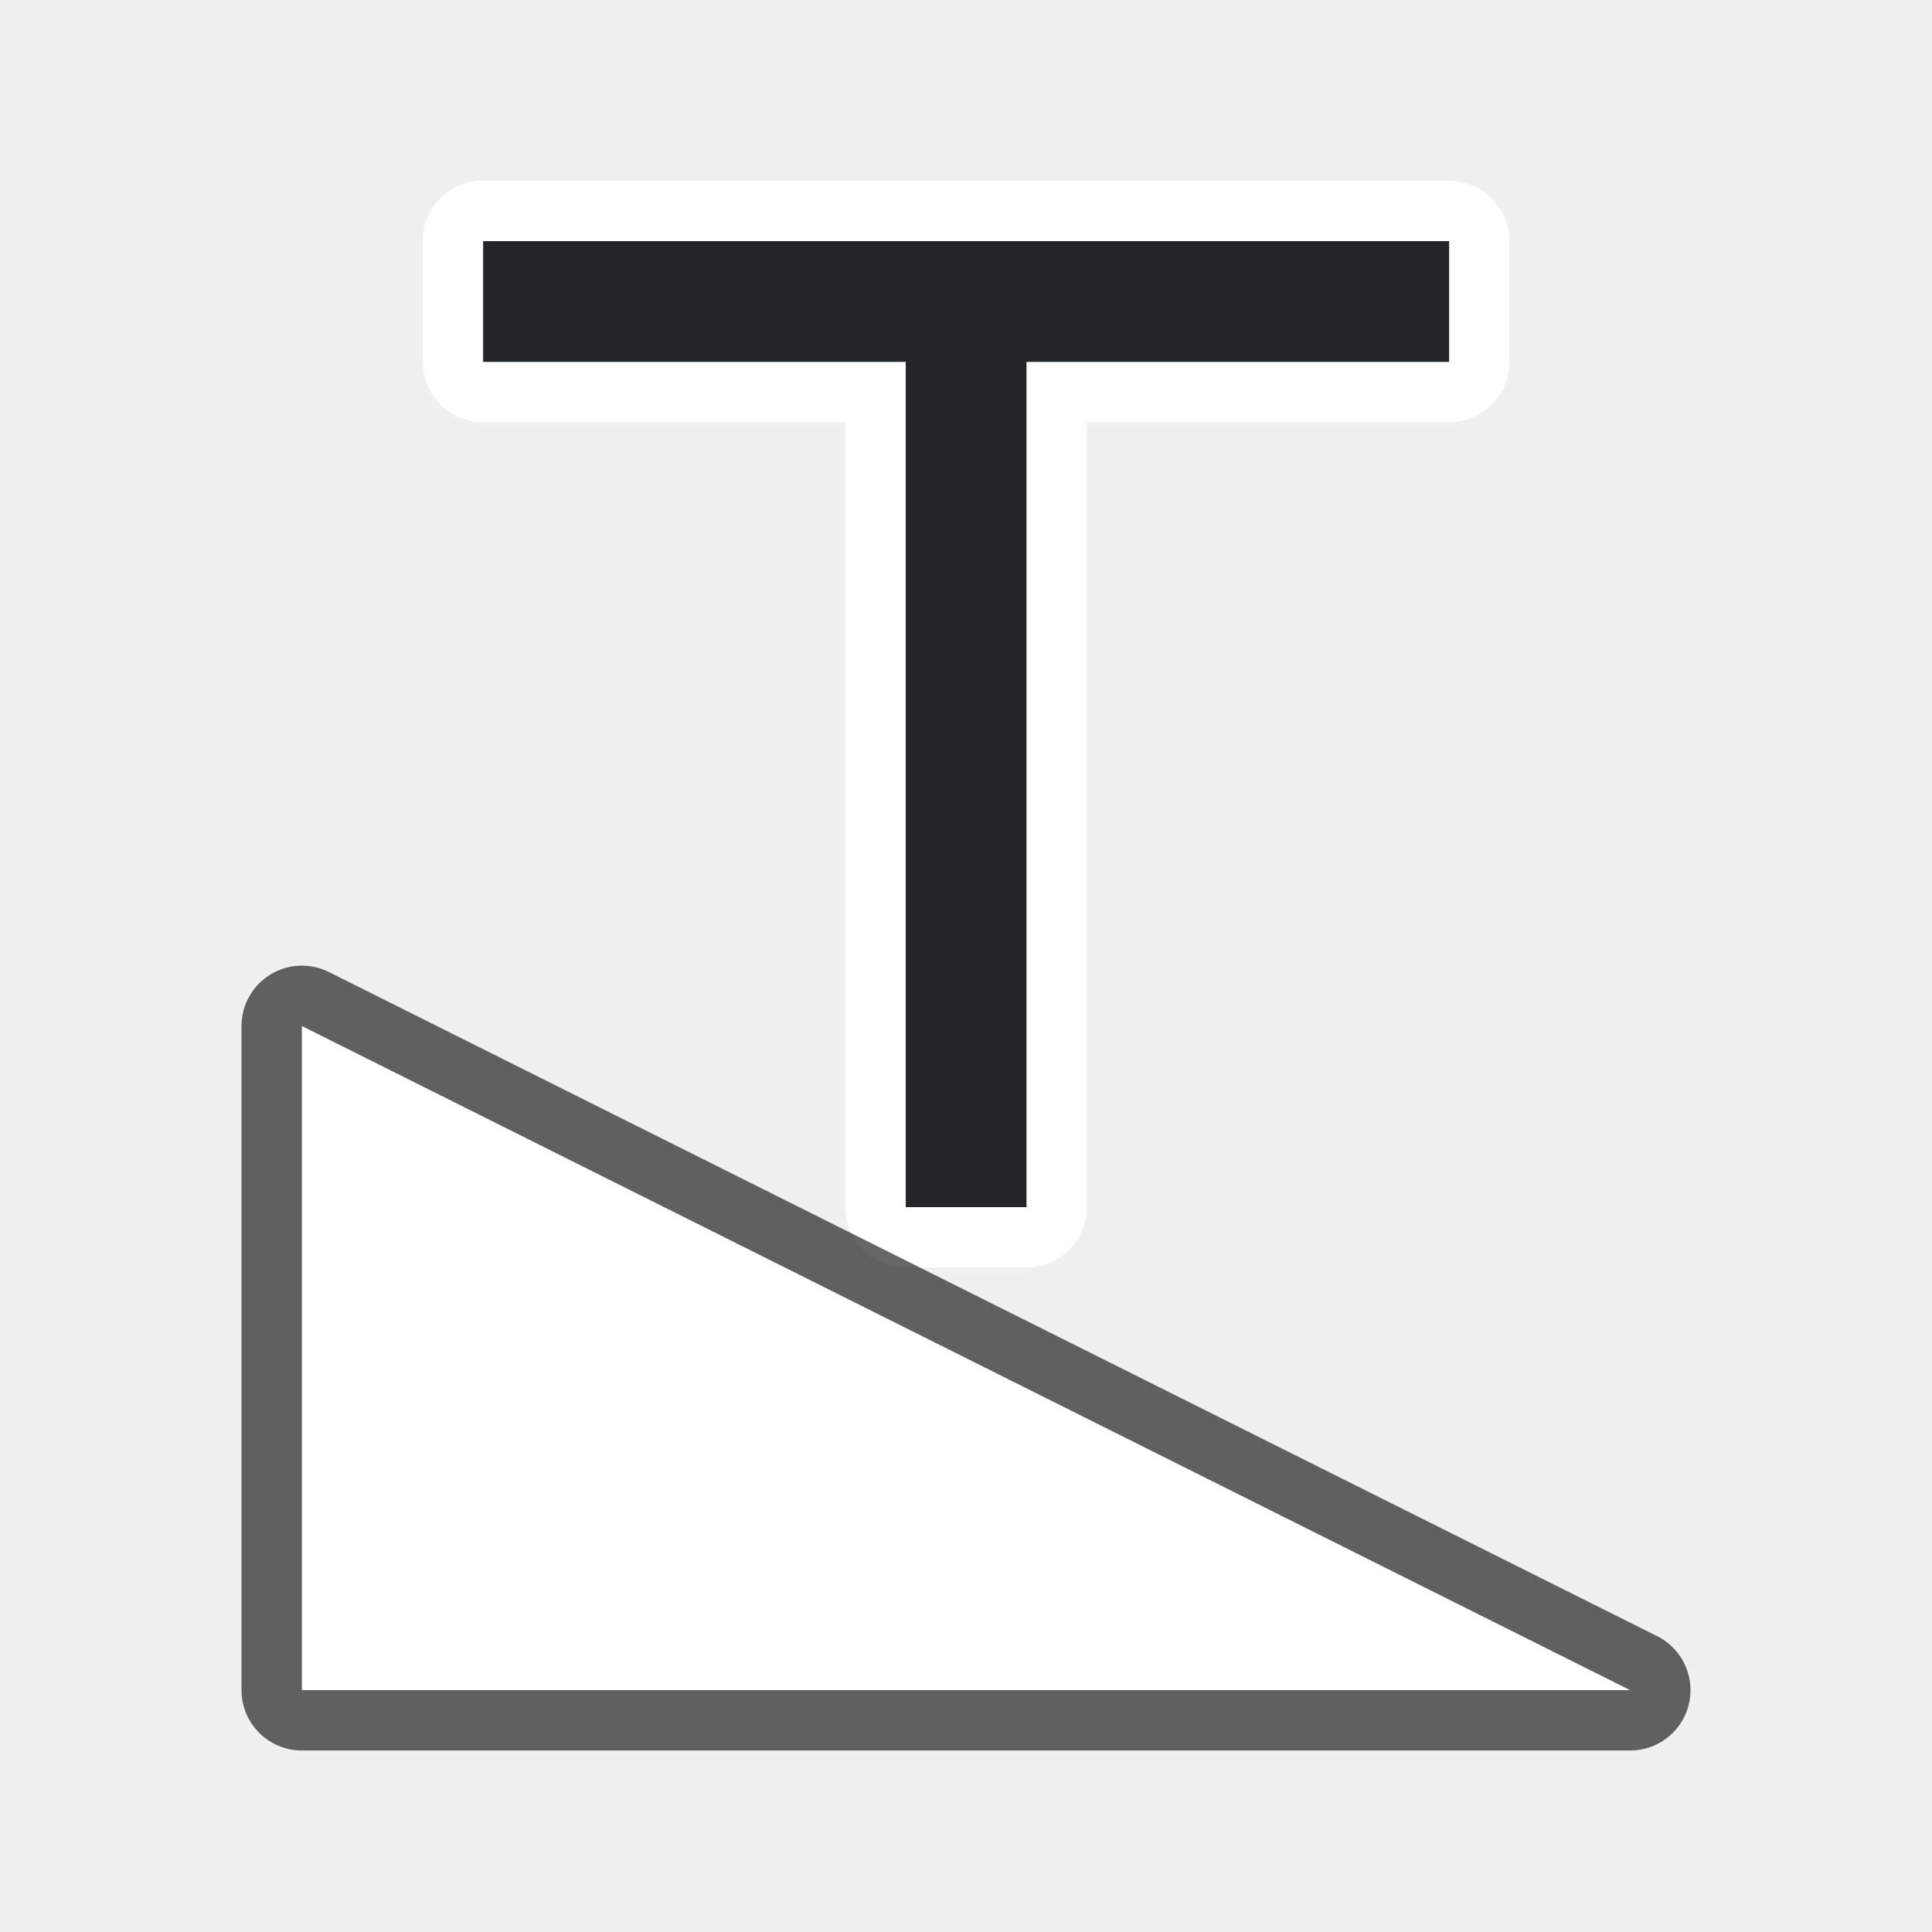
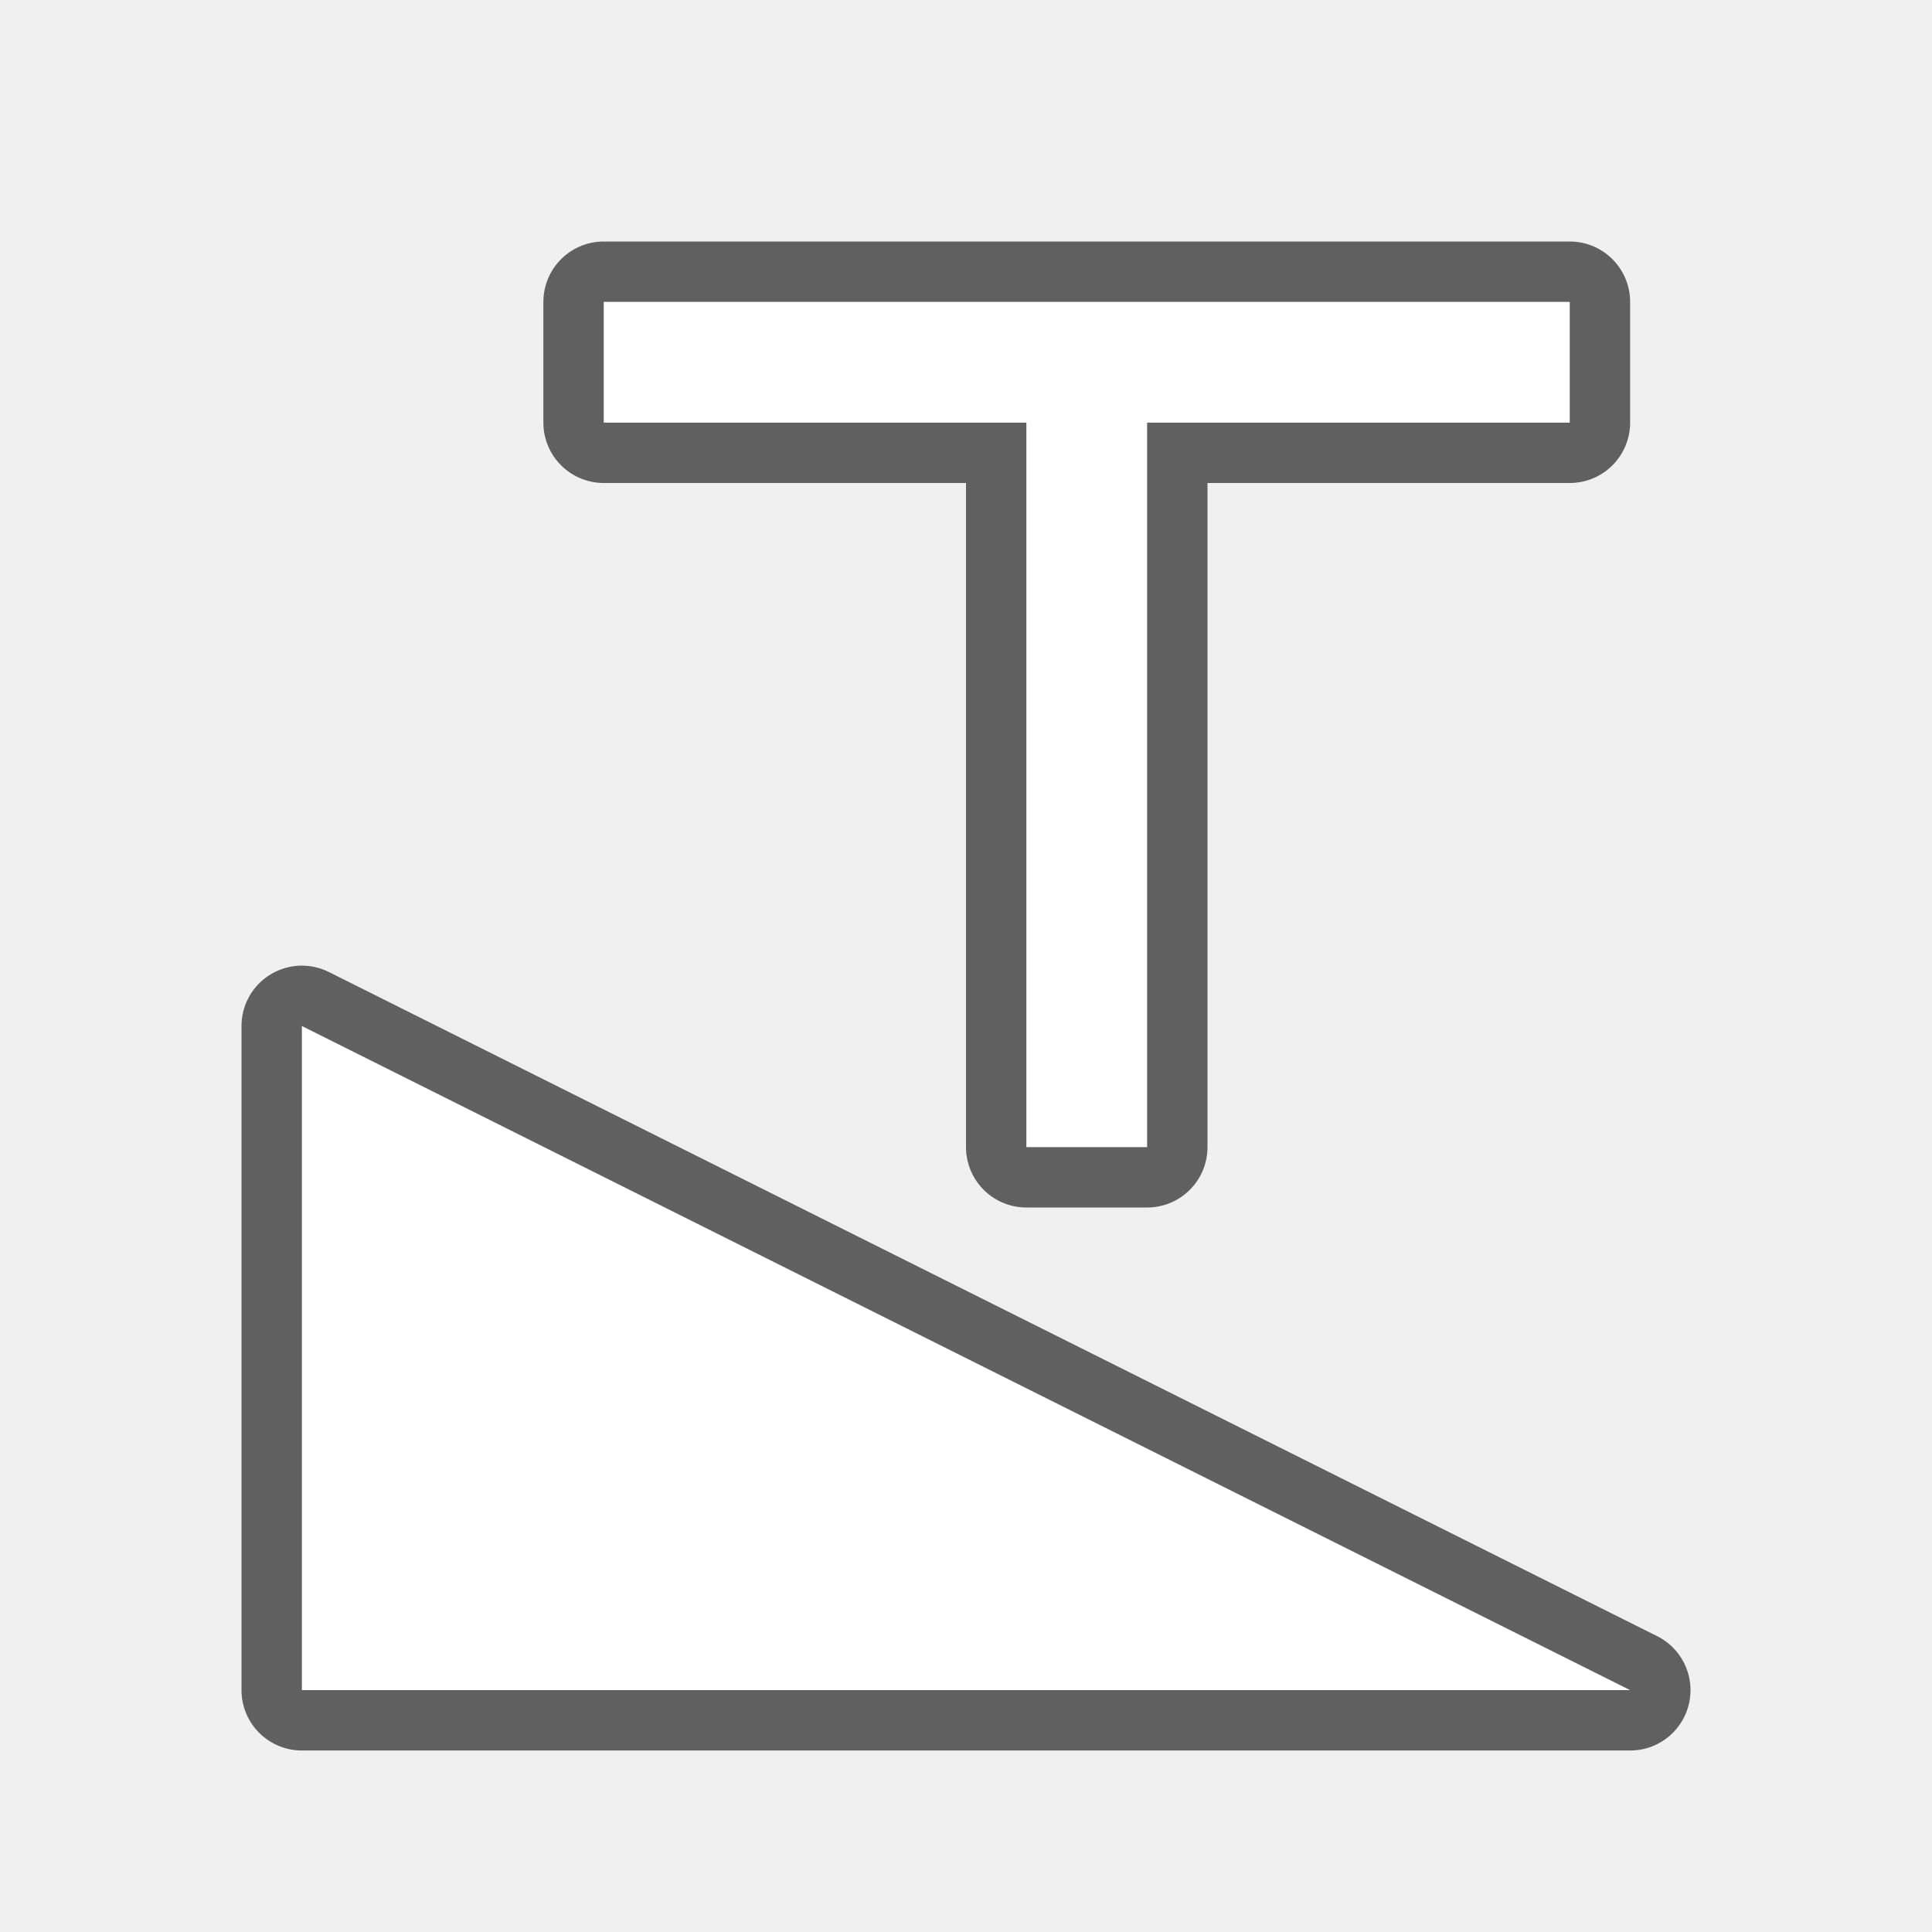
<svg xmlns="http://www.w3.org/2000/svg" viewBox="0 0 32 32" version="1.1" id="svg6">
  <defs id="defs10" />
-   <path style="fill:#ffffff;fill-opacity:1;stroke:#ffffff;stroke-width:2;stroke-linejoin:round;stroke-miterlimit:4;stroke-dasharray:none;stroke-opacity:1" id="path828" d="M 24.002,3.994 V 5.994 h -0.002 -6.998 v 14 h -0.002 -1.998 V 5.994 H 8.002 V 3.994 H 24 Z" />
  <path id="path826" d="M 27,27.994 H 5 v -11 l 22,11" style="opacity:0.6;fill:#000000;fill-opacity:1;stroke:#000000;stroke-width:2;stroke-linecap:round;stroke-linejoin:round;stroke-miterlimit:4;stroke-dasharray:none;stroke-opacity:1" />
-   <path d="M 24.002,3.994 V 5.994 h -0.002 -6.998 v 14 h -0.002 -1.998 V 5.994 H 8.002 V 3.994 H 24 Z" id="path2" style="fill:#232629;fill-opacity:1" />
  <path style="fill:#ffffff;fill-opacity:1;stroke:none;stroke-width:1px;stroke-linecap:butt;stroke-linejoin:miter;stroke-opacity:1" d="M 27,27.994 H 5 v -11 l 22,11" id="path824" />
+   <path style="opacity:0.6;fill:#000000;fill-opacity:1;stroke:#000000;stroke-width:2;stroke-linejoin:round;stroke-miterlimit:4;stroke-dasharray:none" id="path827" d="m 10,5 v 2 h 0.002 6.998 l 6e-6,12 h 0.002 1.998 L 19,7 h 7 V 5 H 10.002 Z" />
+   <path d="m 10,5 v 2 h 0.002 6.998 l 6e-6,12 h 0.002 1.998 L 19,7 h 7 V 5 H 10.002 Z" id="path2" style="fill:#ffffff;fill-opacity:1" />
</svg>
